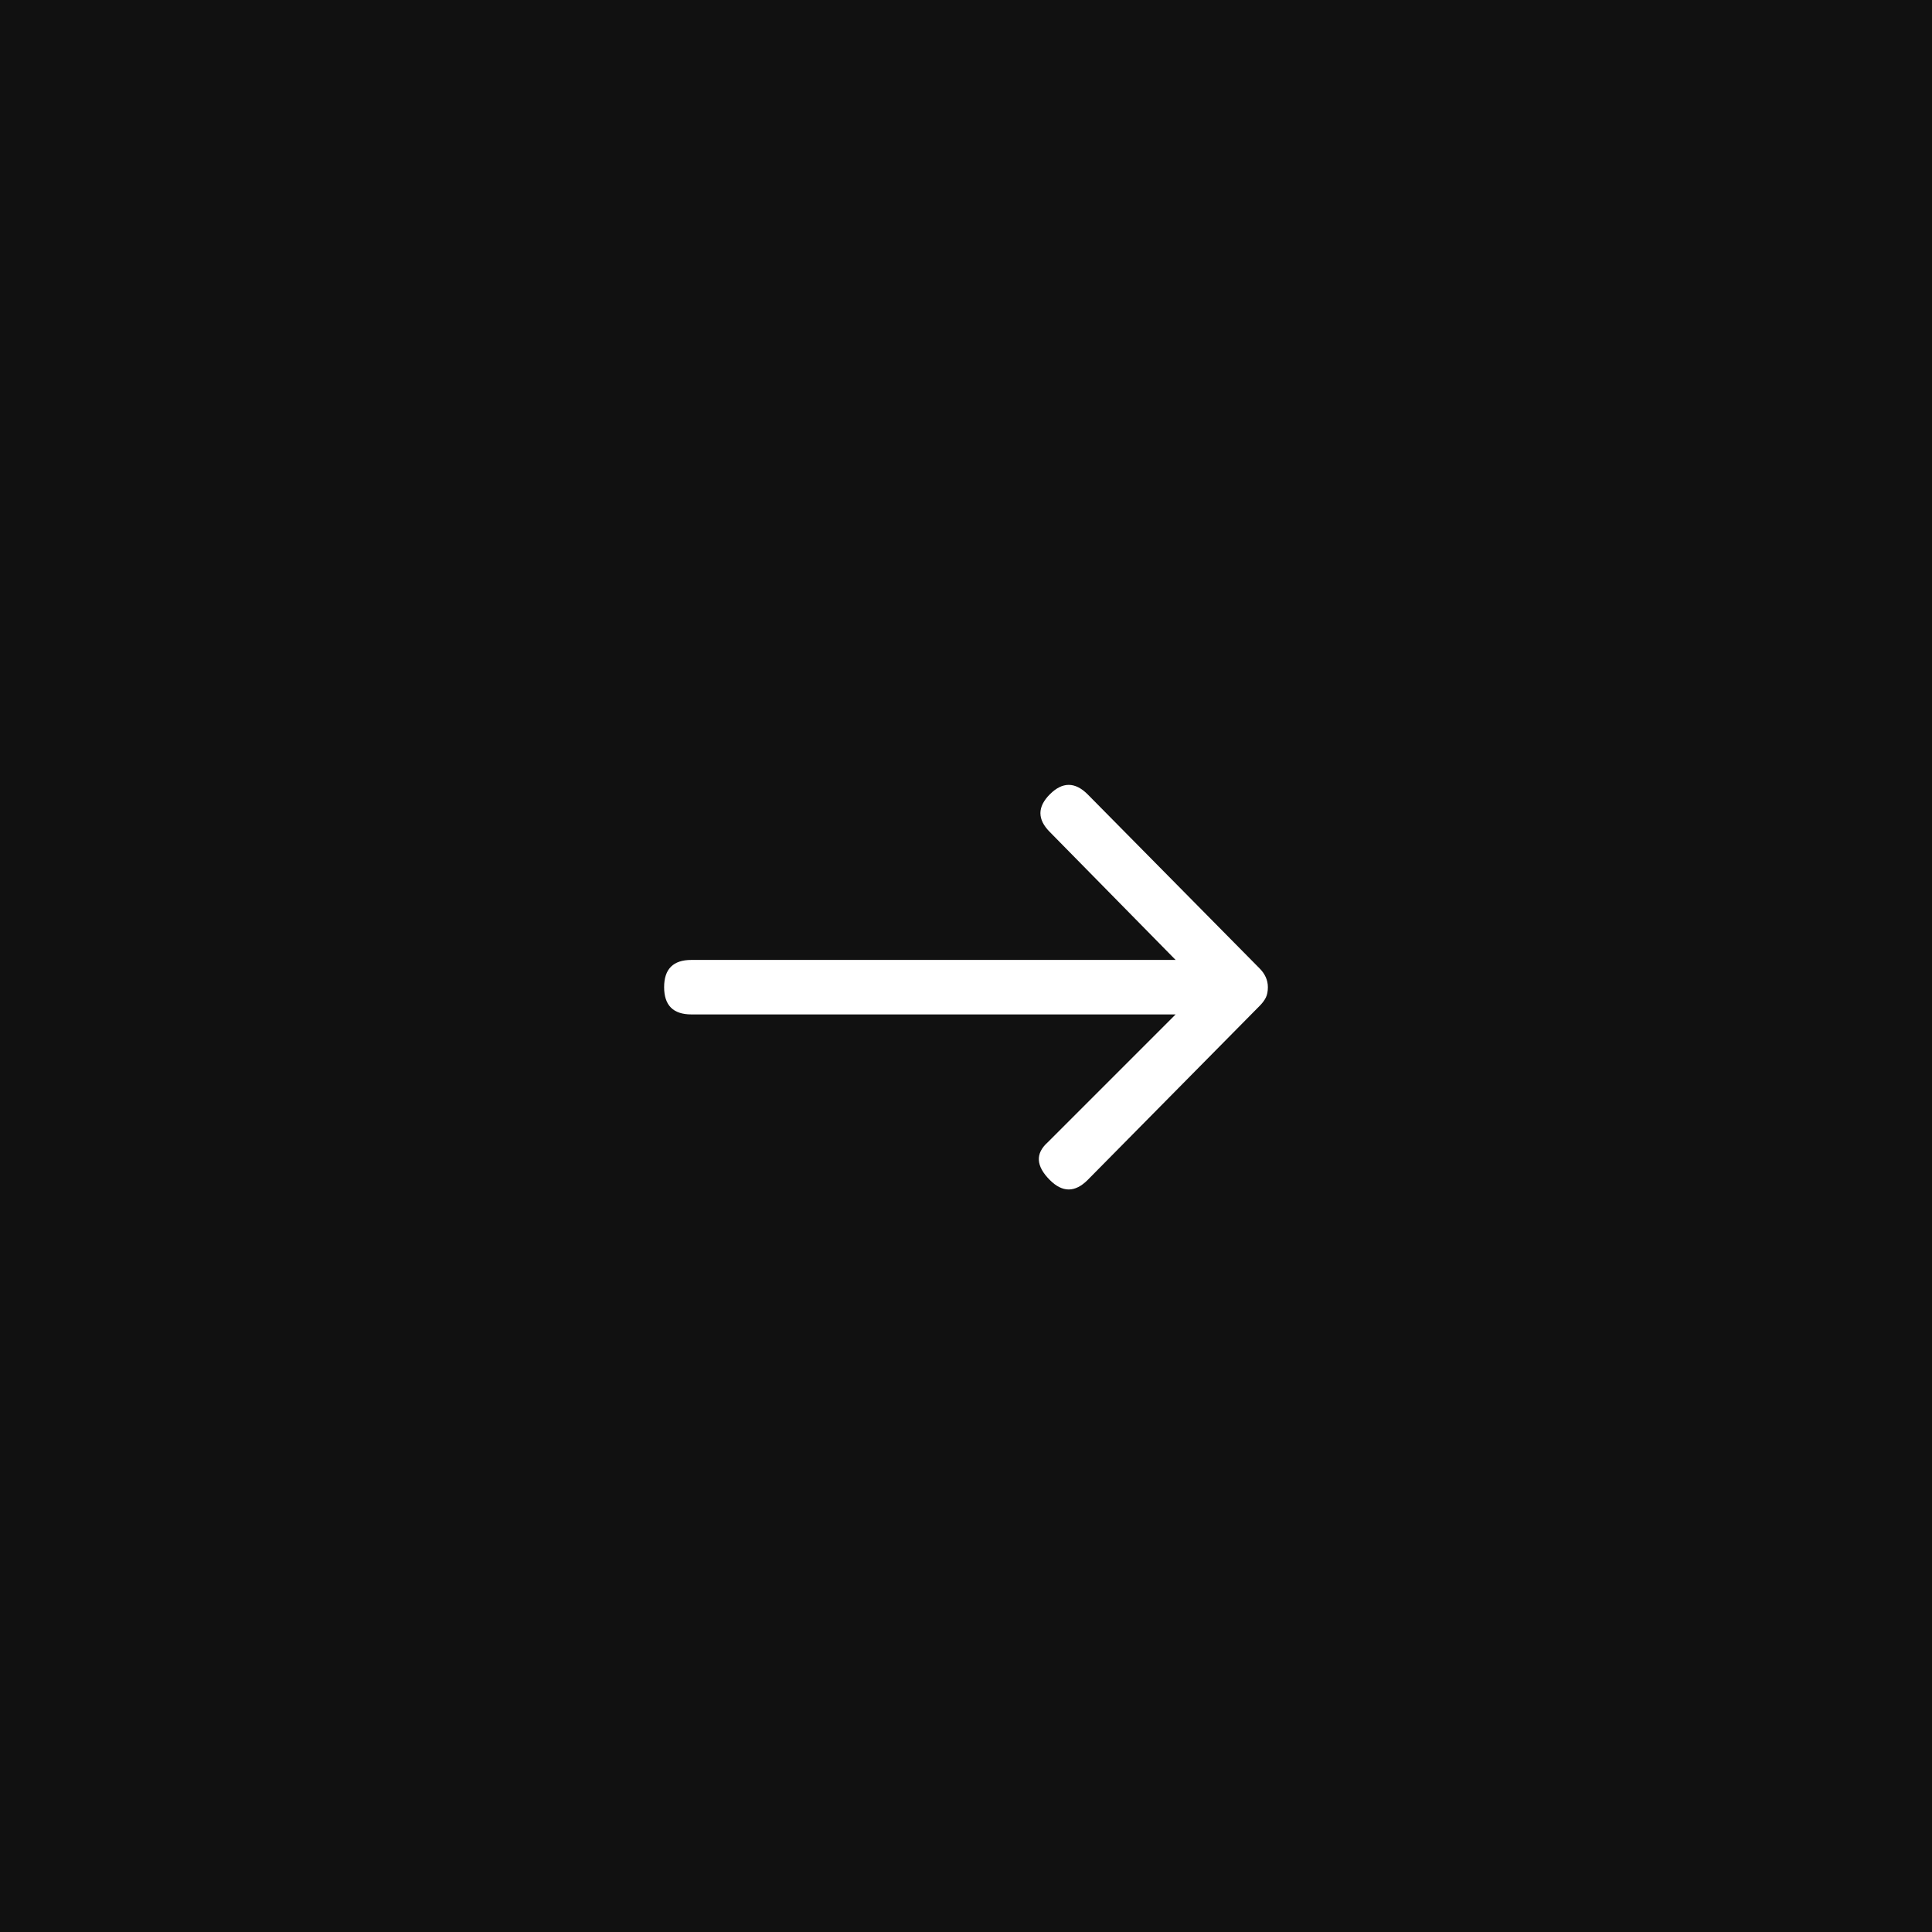
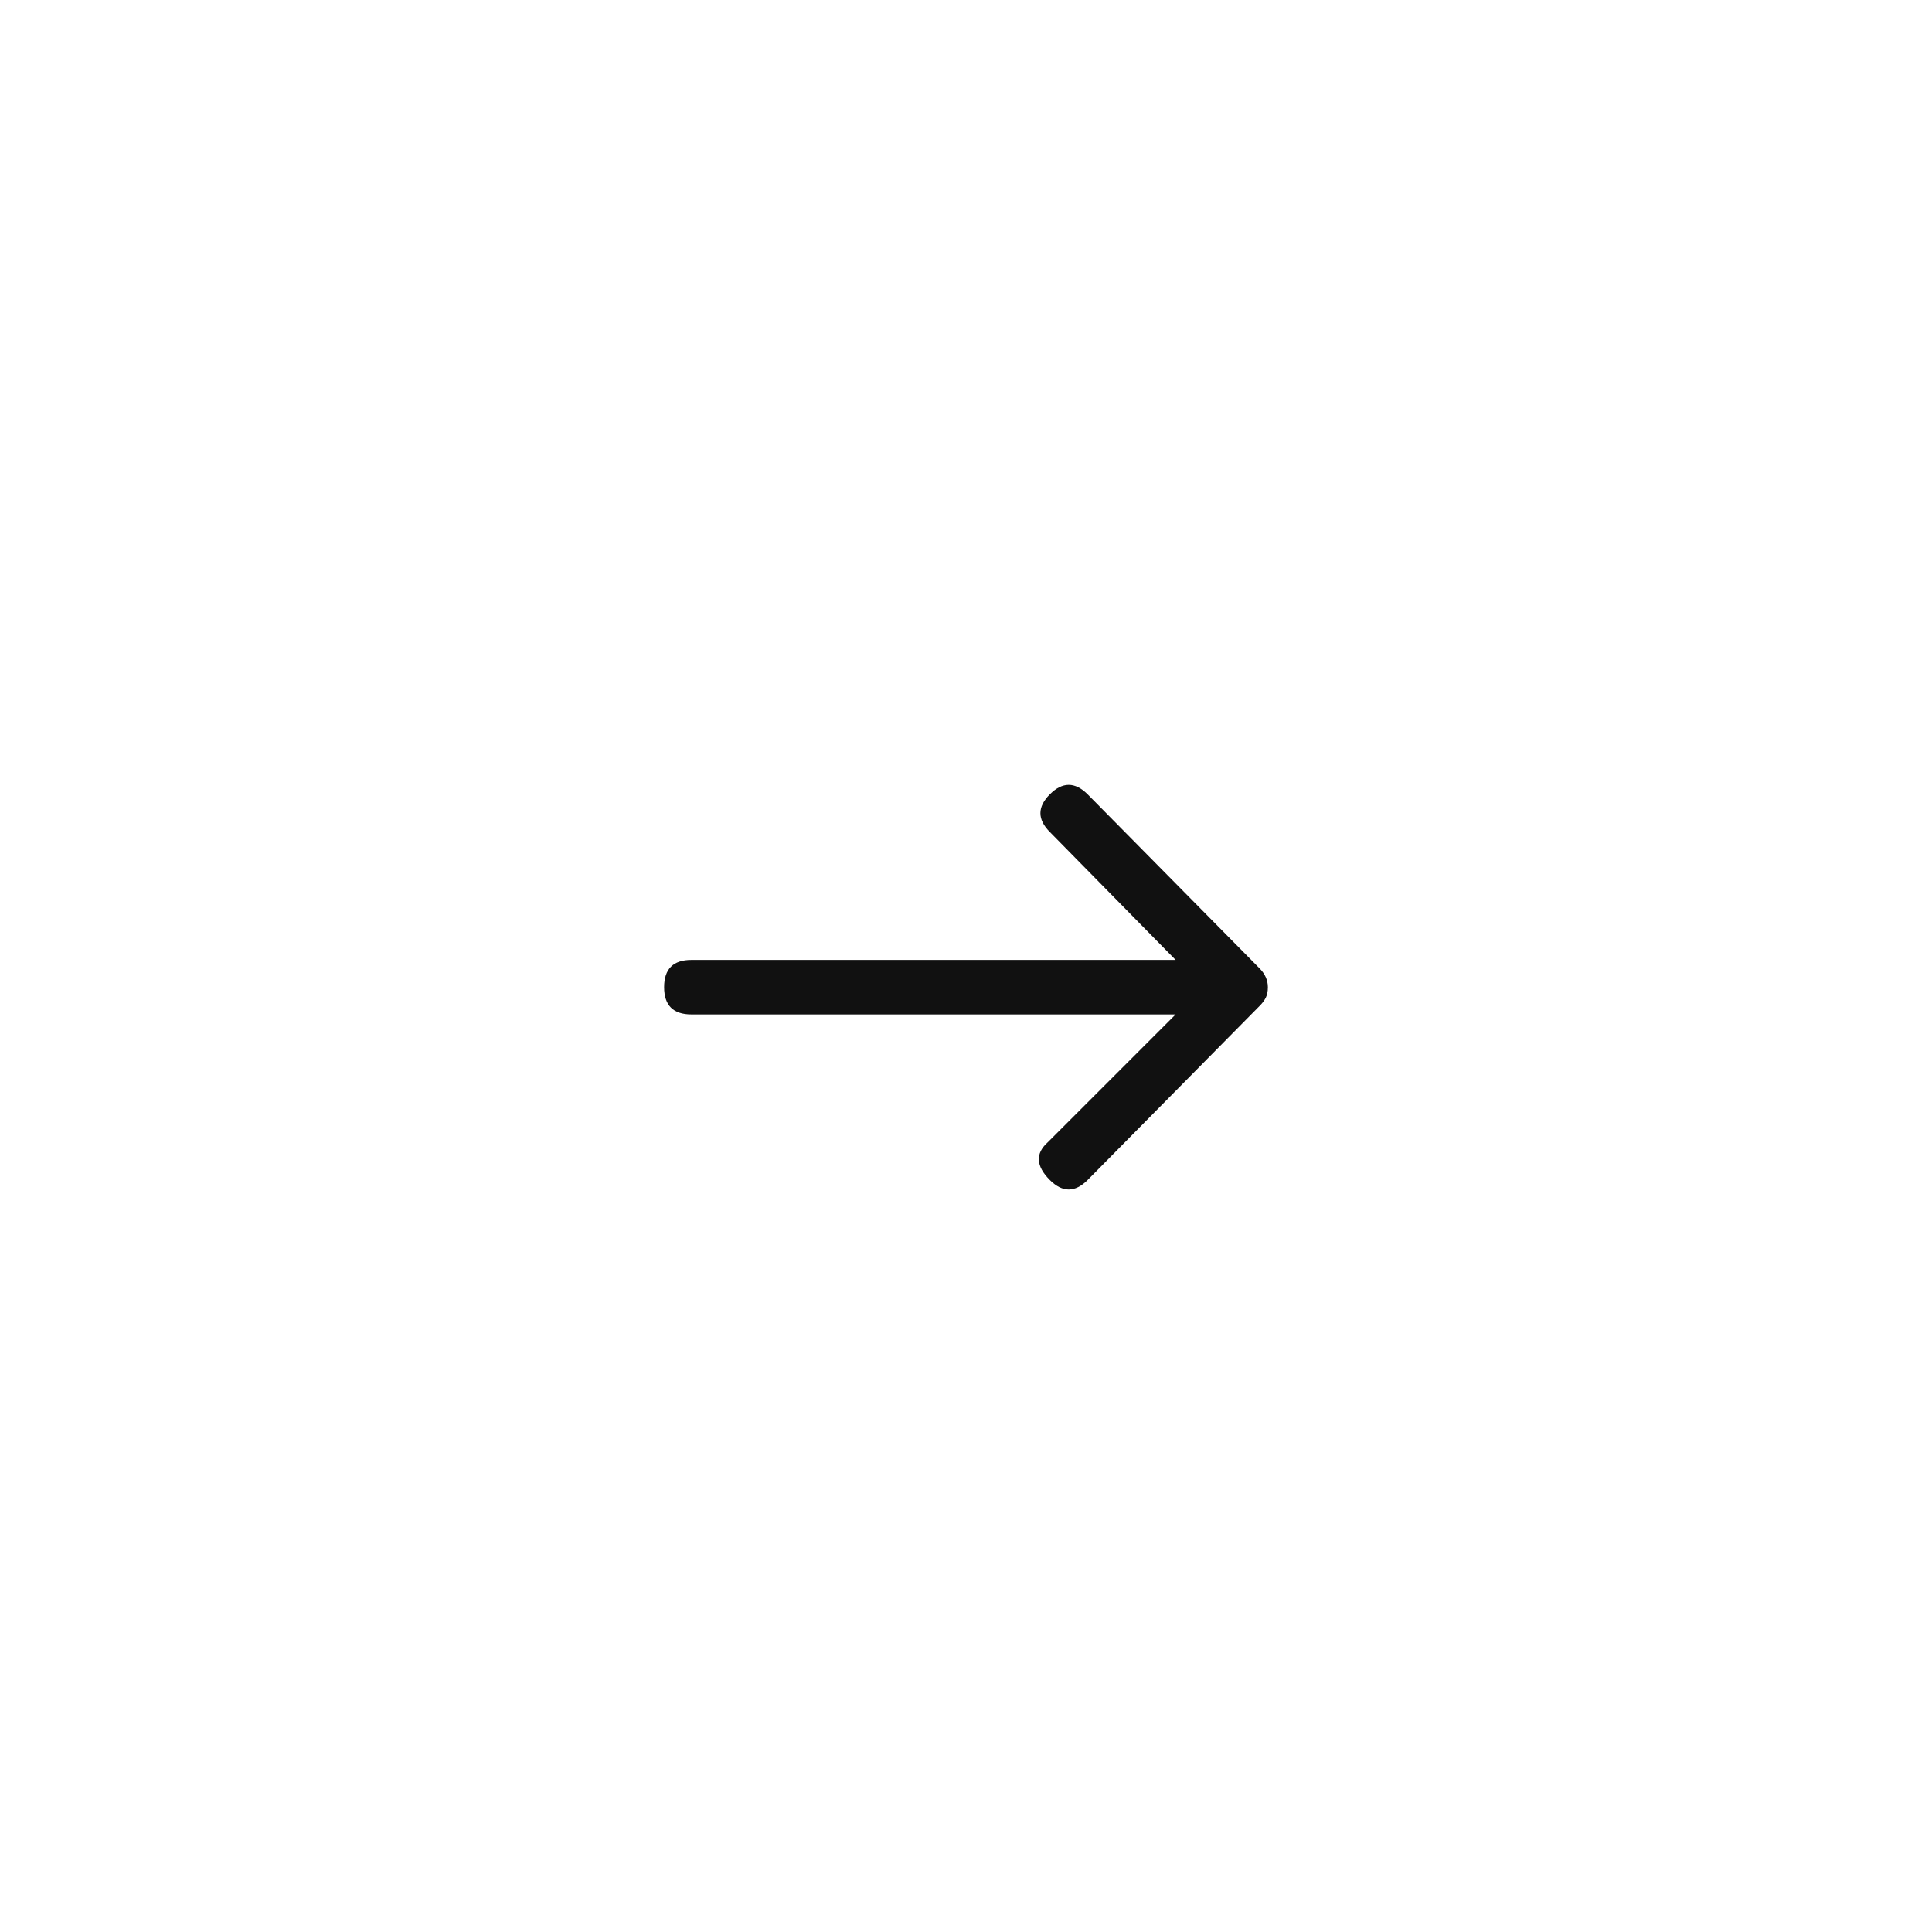
<svg xmlns="http://www.w3.org/2000/svg" width="64" height="64" viewBox="0 0 64 64" fill="none">
-   <rect width="64" height="64" fill="#111111" />
-   <path d="M34.778 27.562C34.361 27.146 34.361 26.729 34.778 26.312C35.194 25.896 35.611 25.896 36.028 26.312L41.722 32.076C41.907 32.262 42 32.47 42 32.701C42 32.84 41.977 32.956 41.931 33.049C41.884 33.141 41.815 33.234 41.722 33.326L36.028 39.09C35.611 39.507 35.194 39.507 34.778 39.09C34.315 38.627 34.292 38.211 34.708 37.84L38.944 33.604H22.903C22.301 33.604 22 33.303 22 32.701C22 32.099 22.301 31.799 22.903 31.799H38.944L34.778 27.562Z" fill="white" />
+   <rect width="64" height="64" fill="white" />
+   <path d="M34.778 27.562C34.361 27.146 34.361 26.729 34.778 26.312C35.194 25.896 35.611 25.896 36.028 26.312L41.722 32.076C41.907 32.262 42 32.47 42 32.701C42 32.84 41.977 32.956 41.931 33.049C41.884 33.141 41.815 33.234 41.722 33.326L36.028 39.09C35.611 39.507 35.194 39.507 34.778 39.09C34.315 38.627 34.292 38.211 34.708 37.84L38.944 33.604H22.903C22.301 33.604 22 33.303 22 32.701C22 32.099 22.301 31.799 22.903 31.799H38.944L34.778 27.562Z" fill="#111111" />
</svg>
